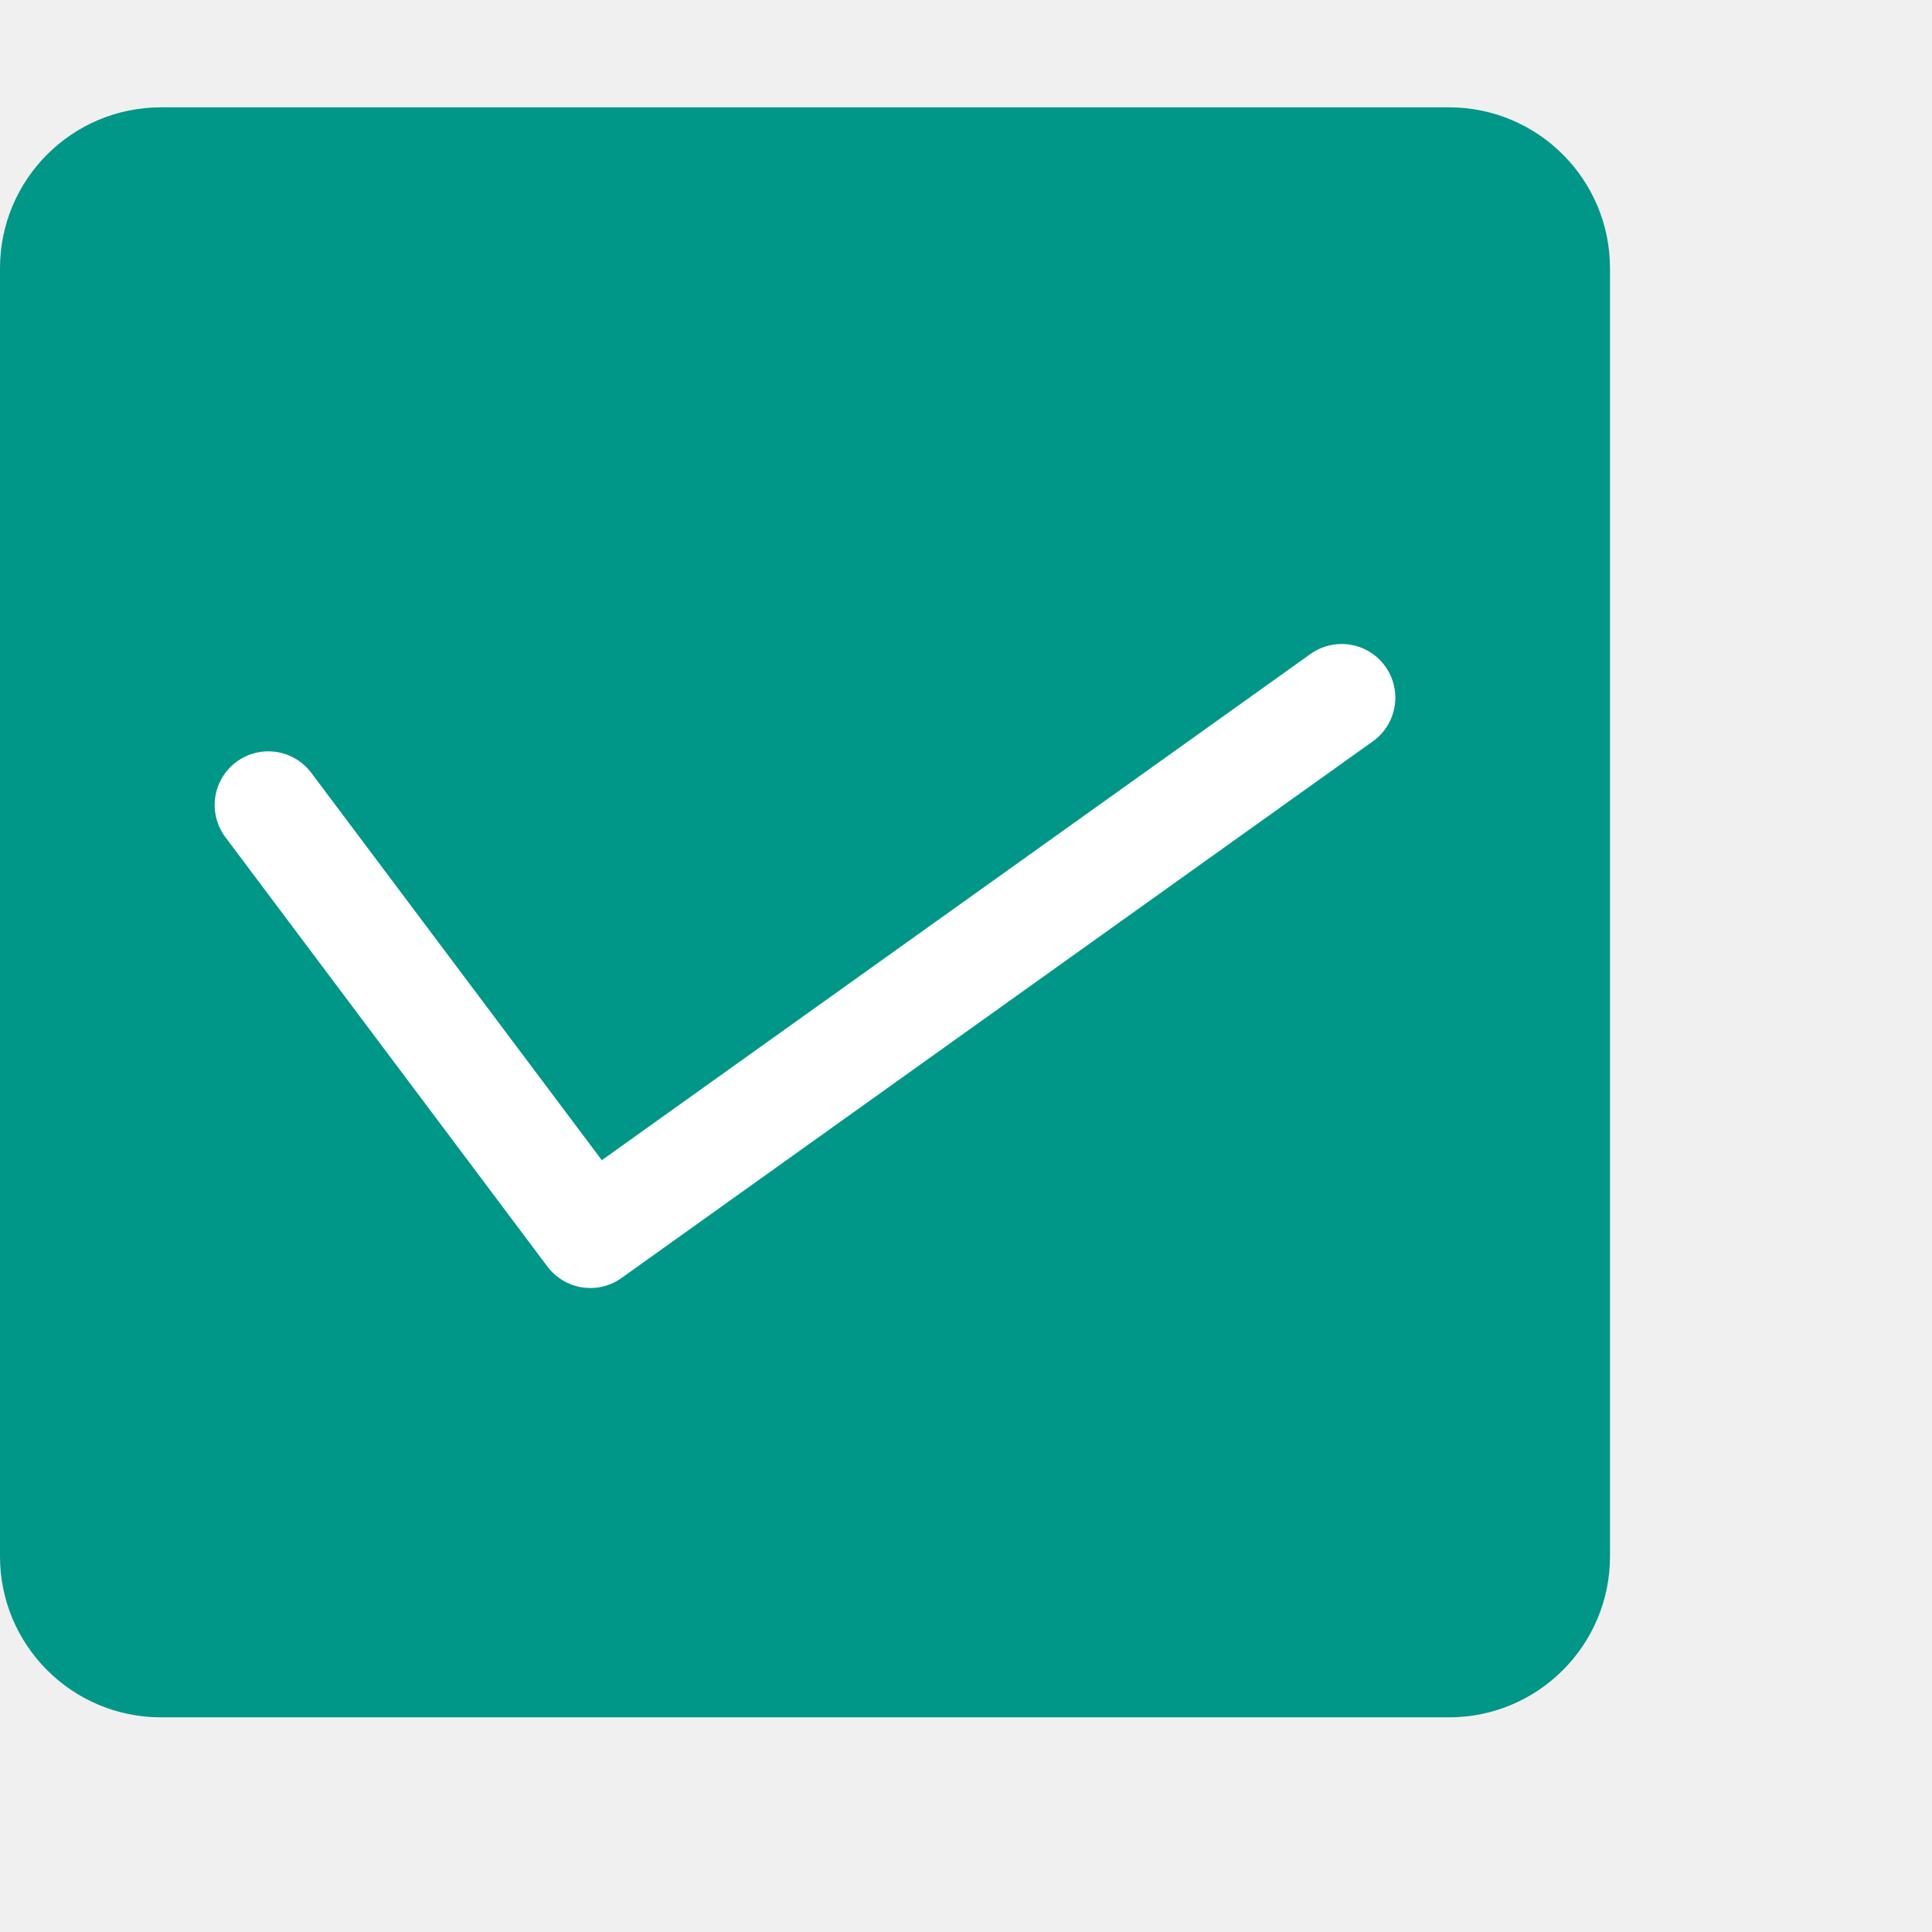
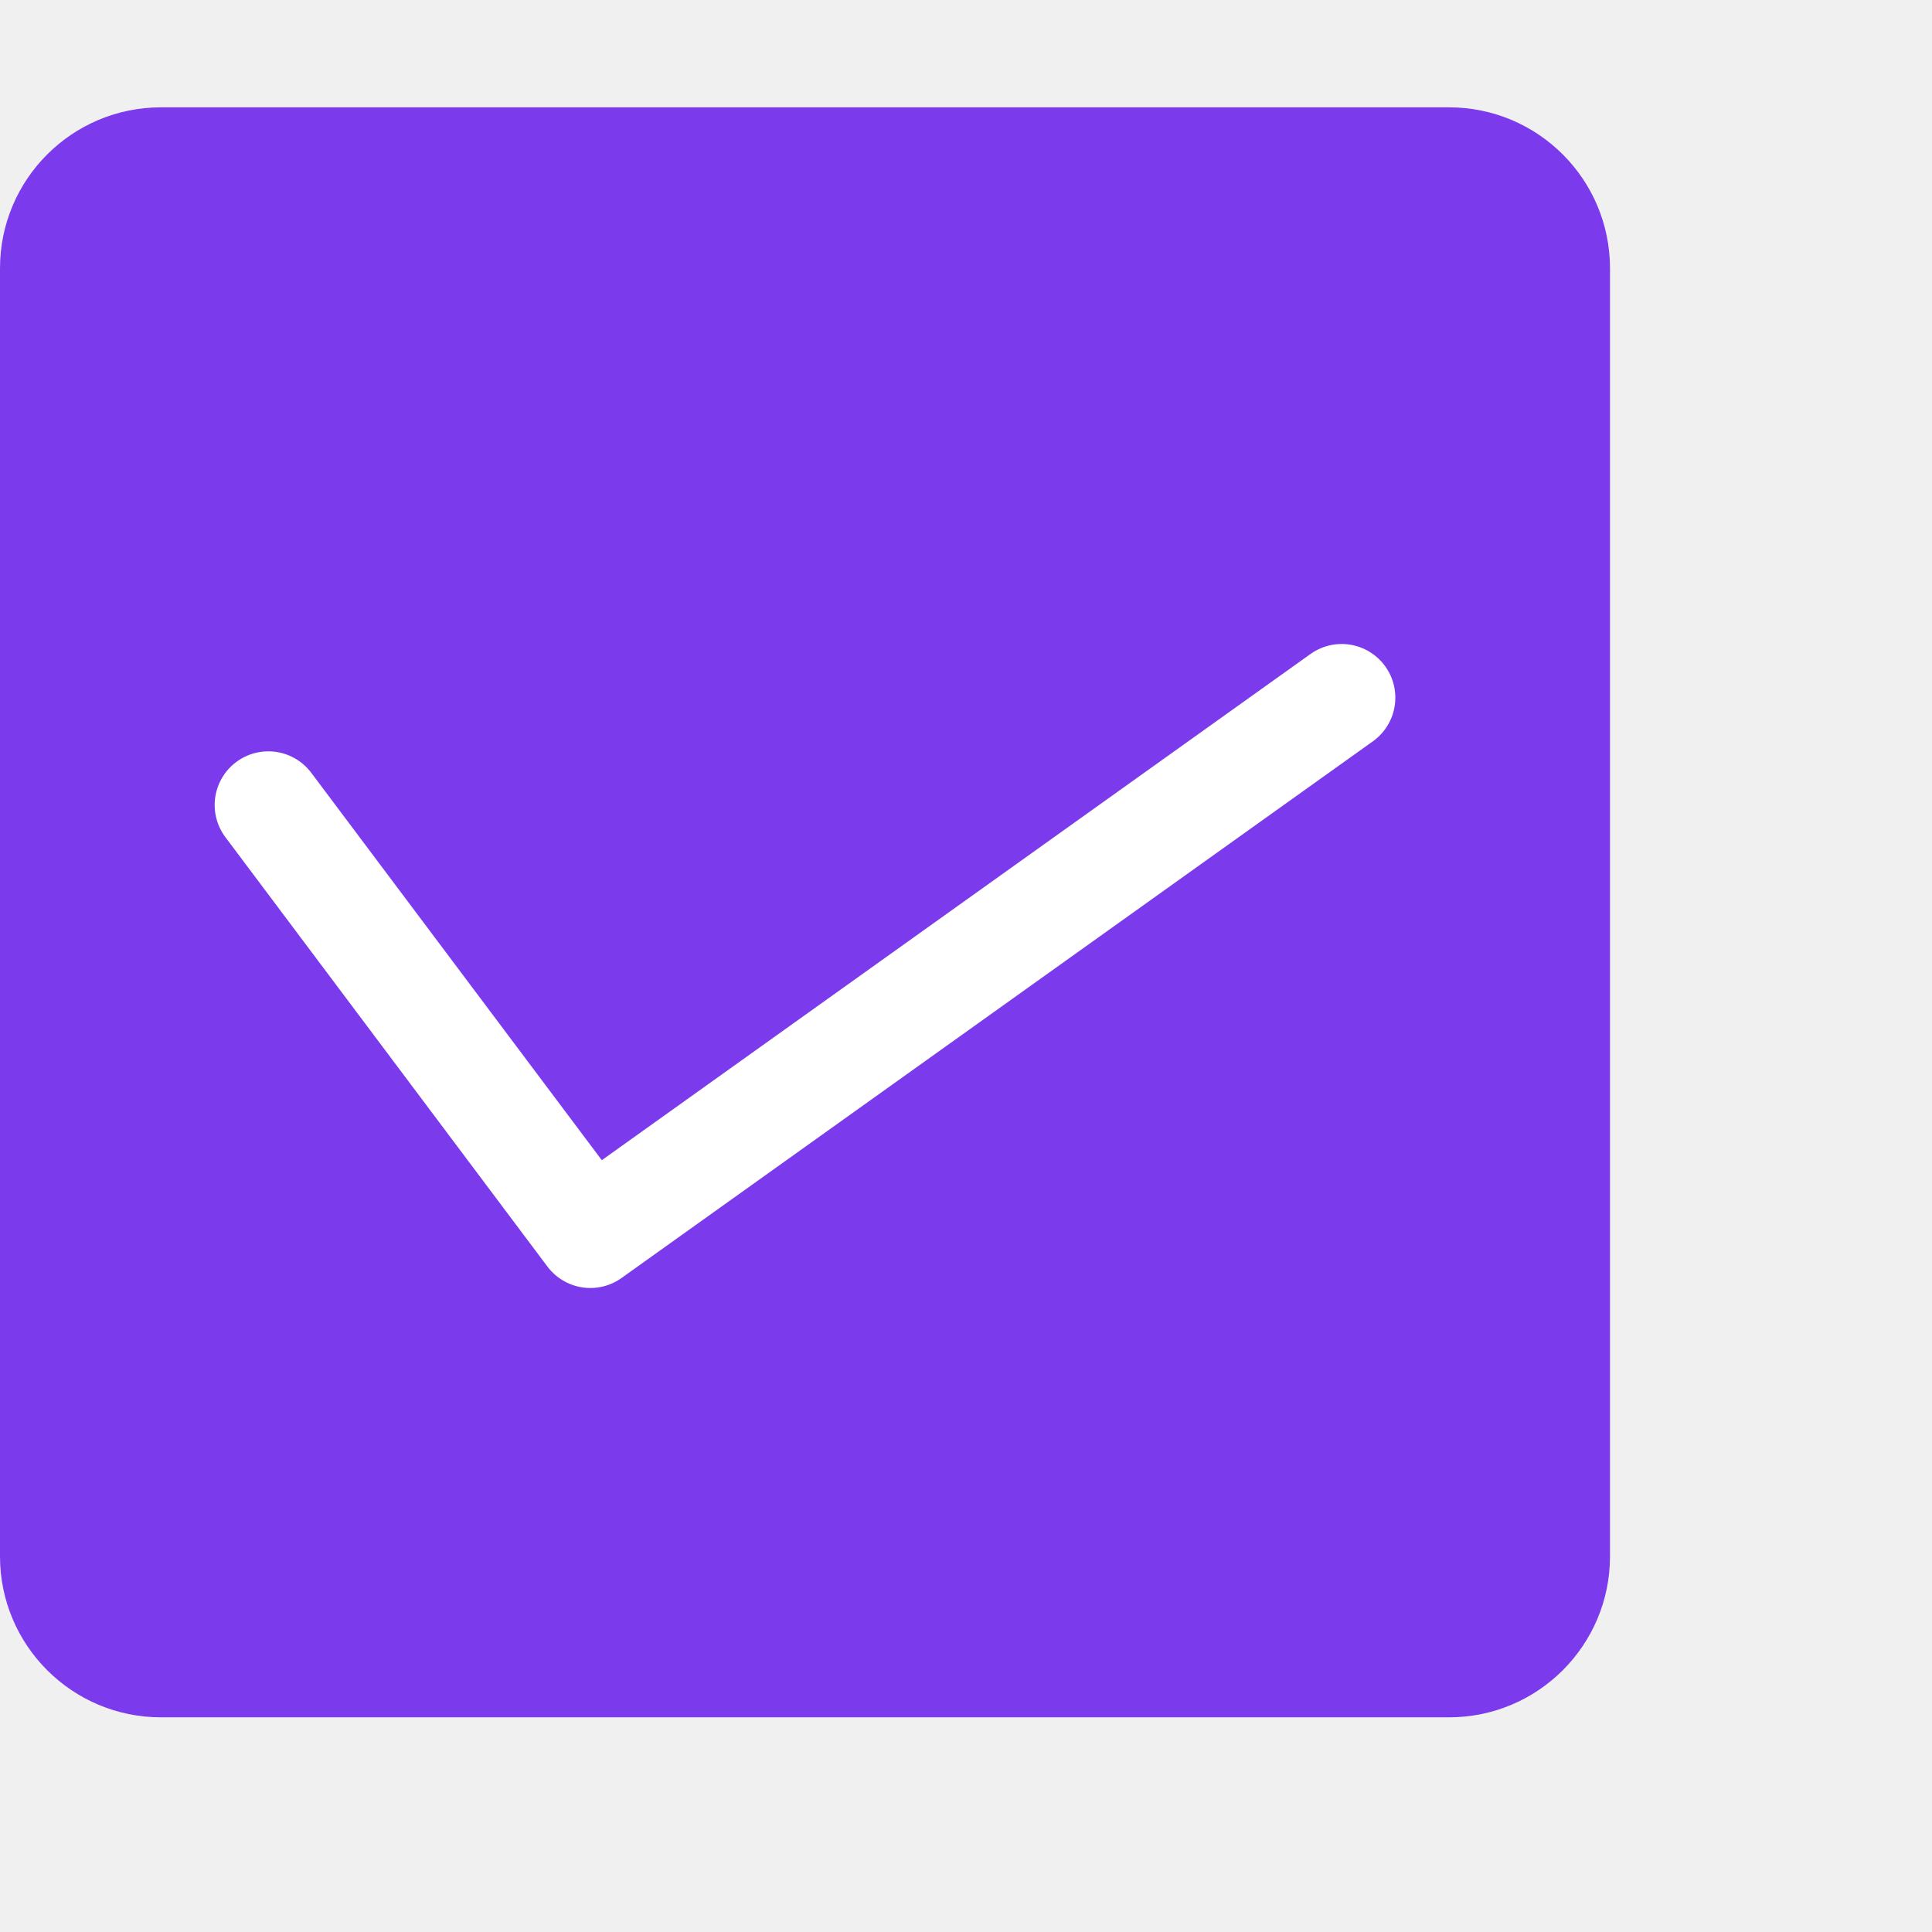
<svg xmlns="http://www.w3.org/2000/svg" width="18" height="18" viewBox="0 0 18 18">
-   <rect x="0" y="1" width="15" height="15" rx="1.5" style="fill:#009688" />
+   <rect x="0" y="1" width="15" height="15" rx="1.5" style="fill:#7C3AED" />
  <polyline points="12.5 6.5 5.5 11.5 2.5 7.5" style="fill:none;stroke:#fff;stroke-linecap:round;stroke-linejoin:round" />
</svg>
